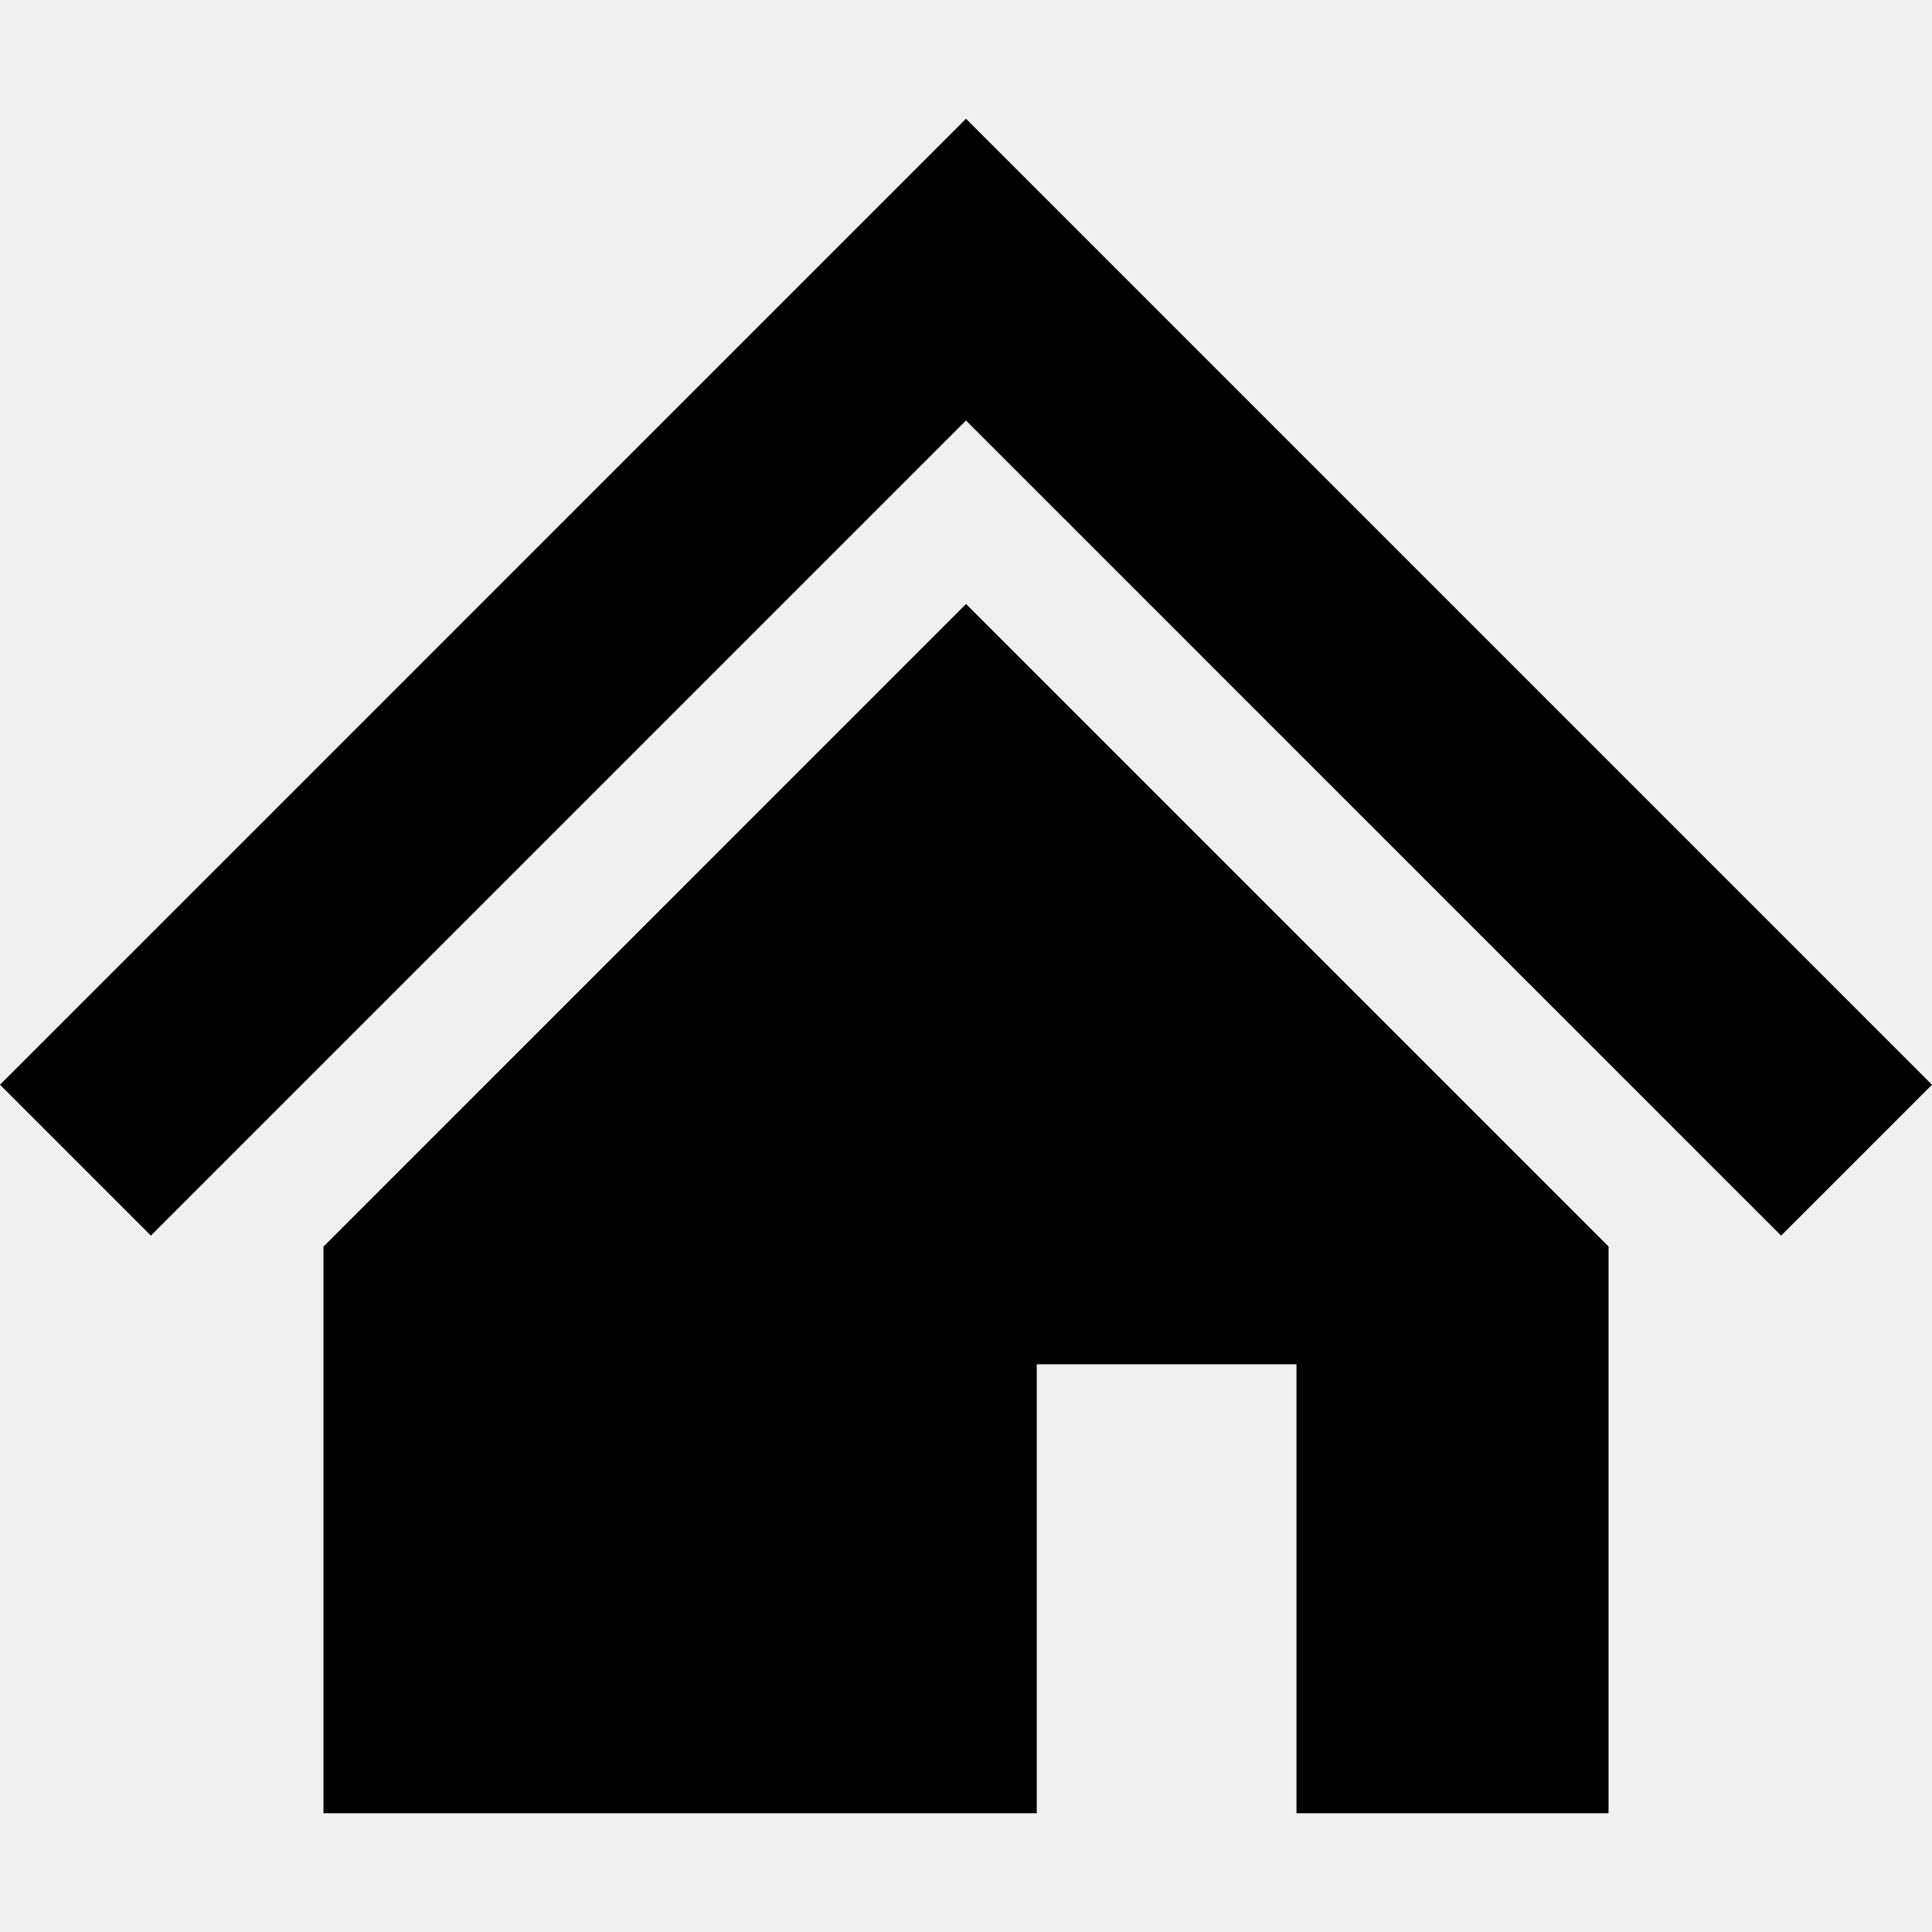
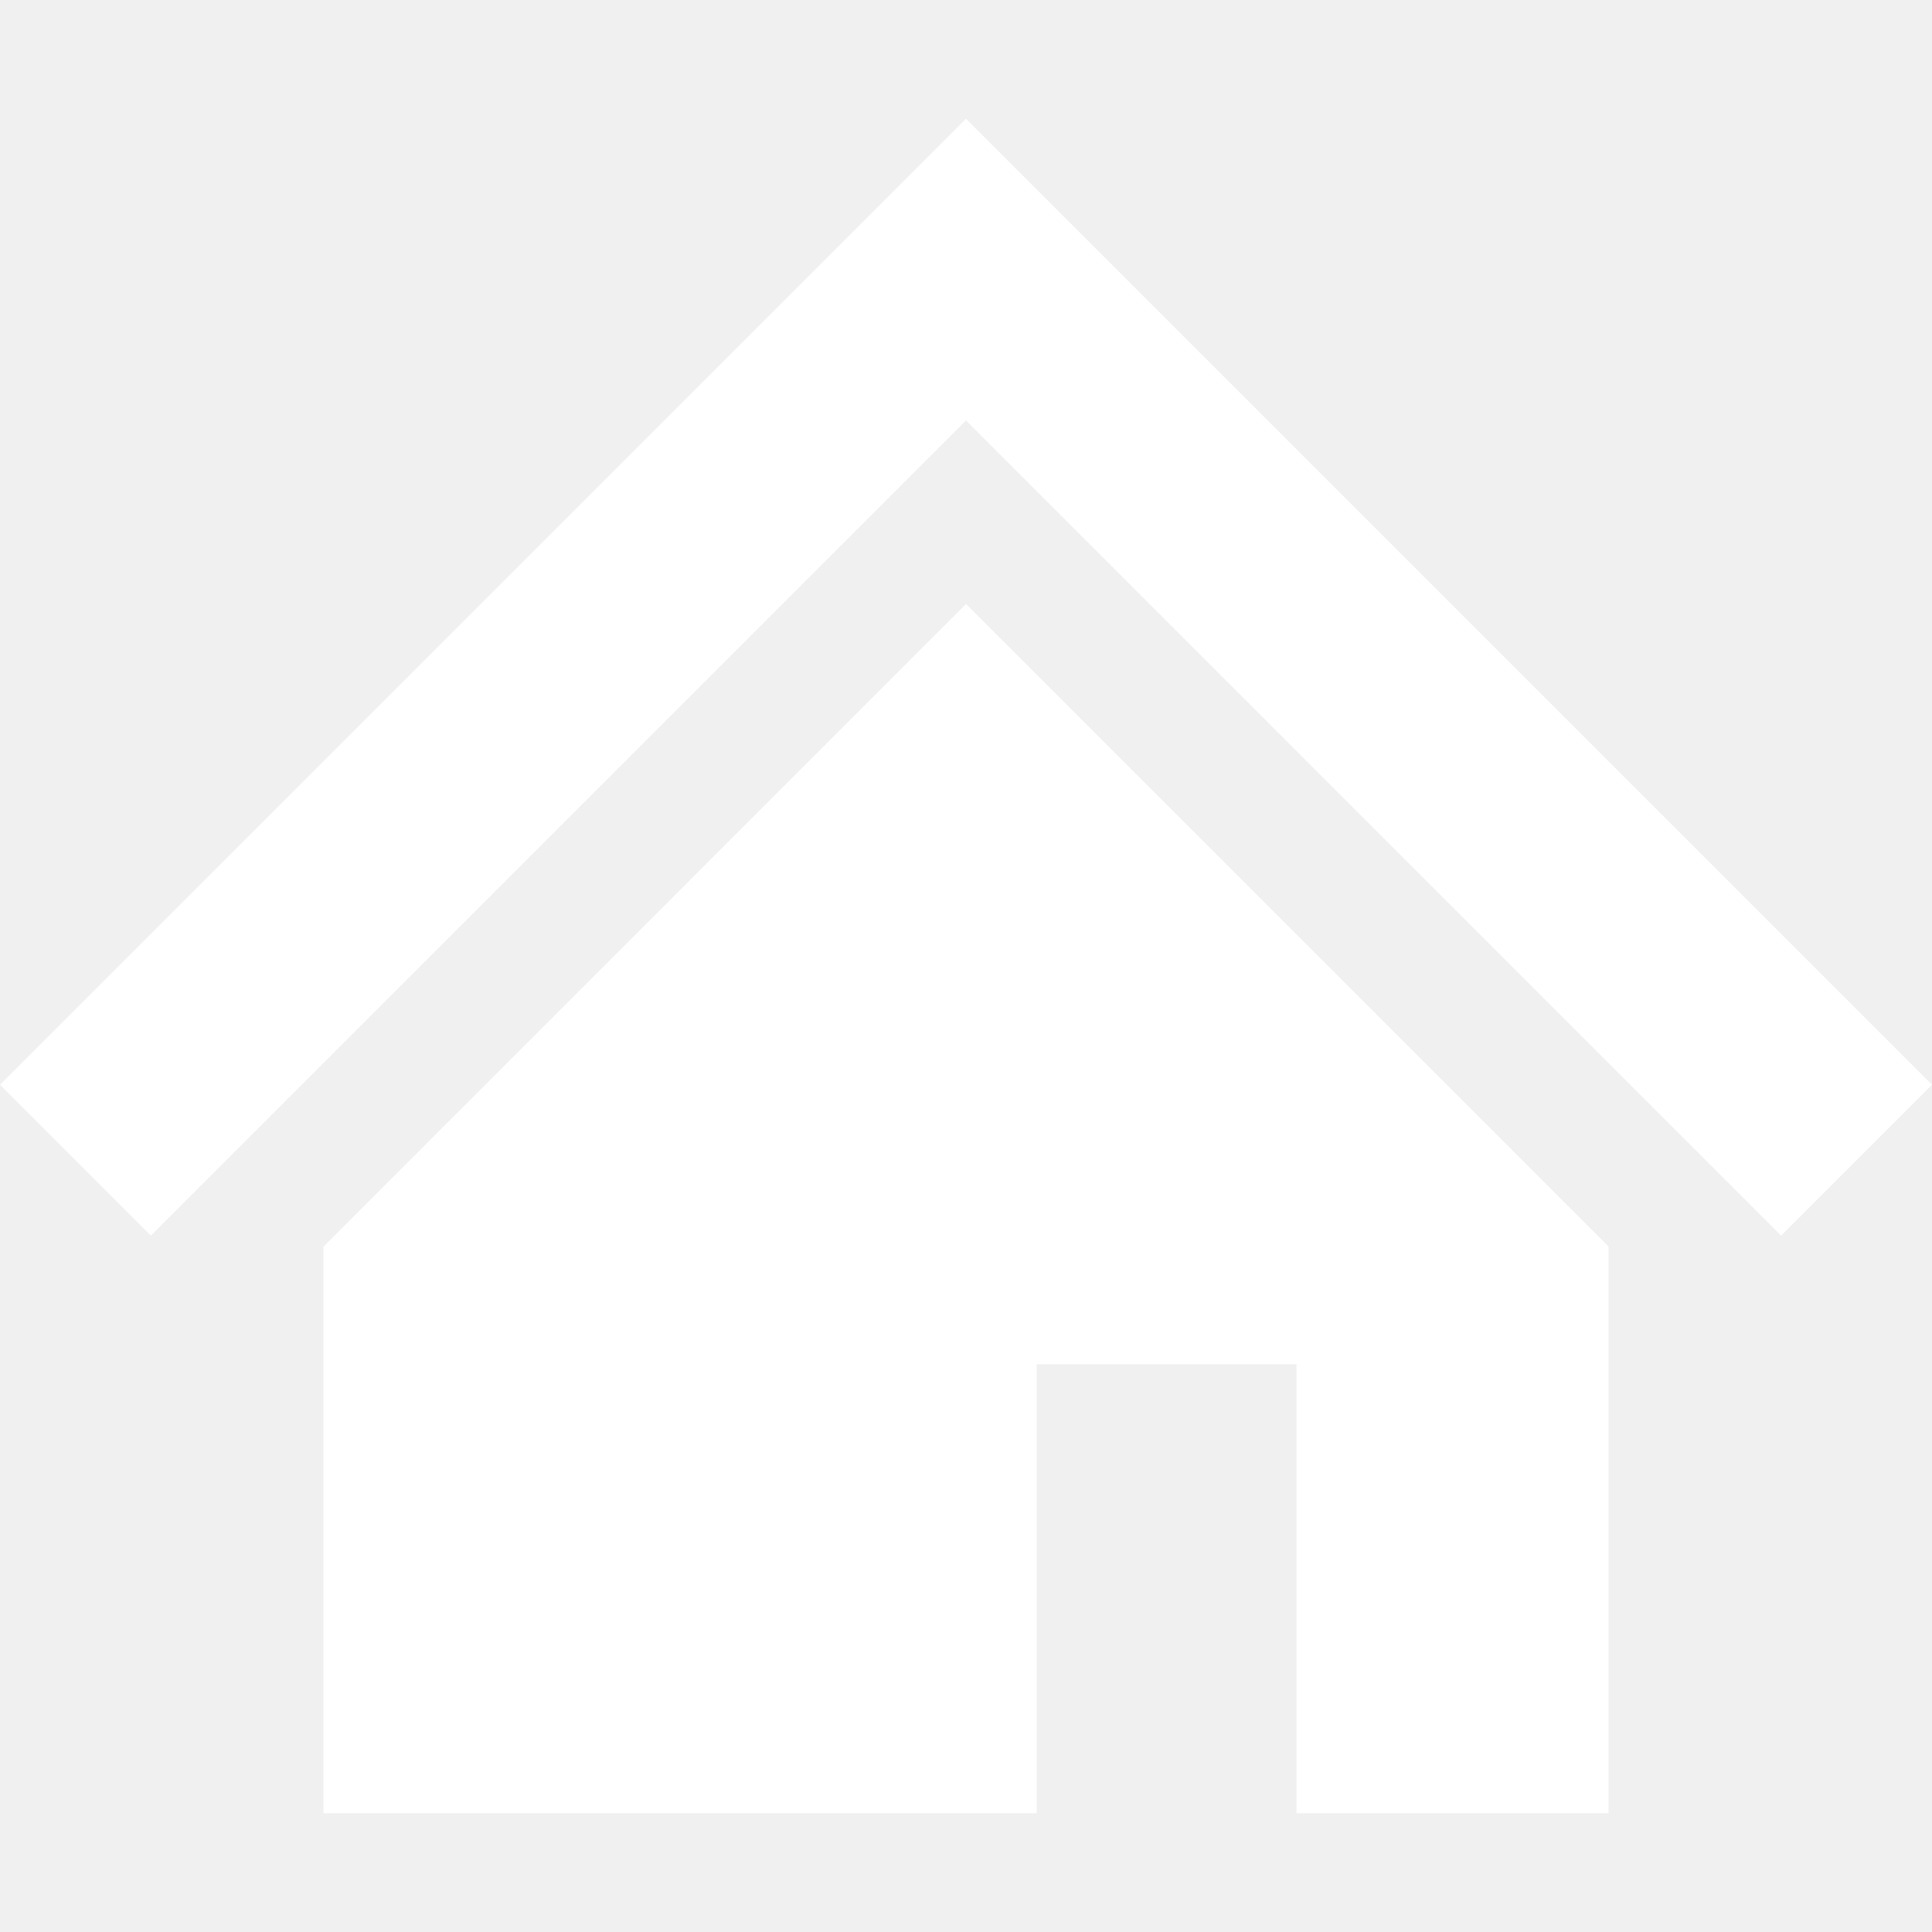
<svg xmlns="http://www.w3.org/2000/svg" version="1.1" id="_x32_" width="800px" height="800px" viewBox="0 0 512 512" xml:space="preserve">
  <style type="text/css">

- 	.st0{fill:#000000;}
+ 	.st0{fill:#ffffff;}

</style>
  <g>
    <polygon class="st0" points="442.531,218 344.828,120.297 256,31.469 167.172,120.297 69.438,218.047 0,287.469 39.984,327.453    109.406,258.031 207.156,160.281 256,111.438 304.844,160.281 402.531,257.984 472.016,327.453 512,287.469  " />
    <polygon class="st0" points="85.719,330.375 85.719,480.531 274.75,480.531 274.75,361.547 343.578,361.547 343.578,480.531    426.281,480.531 426.281,330.328 256.016,160.063  " />
  </g>
</svg>
